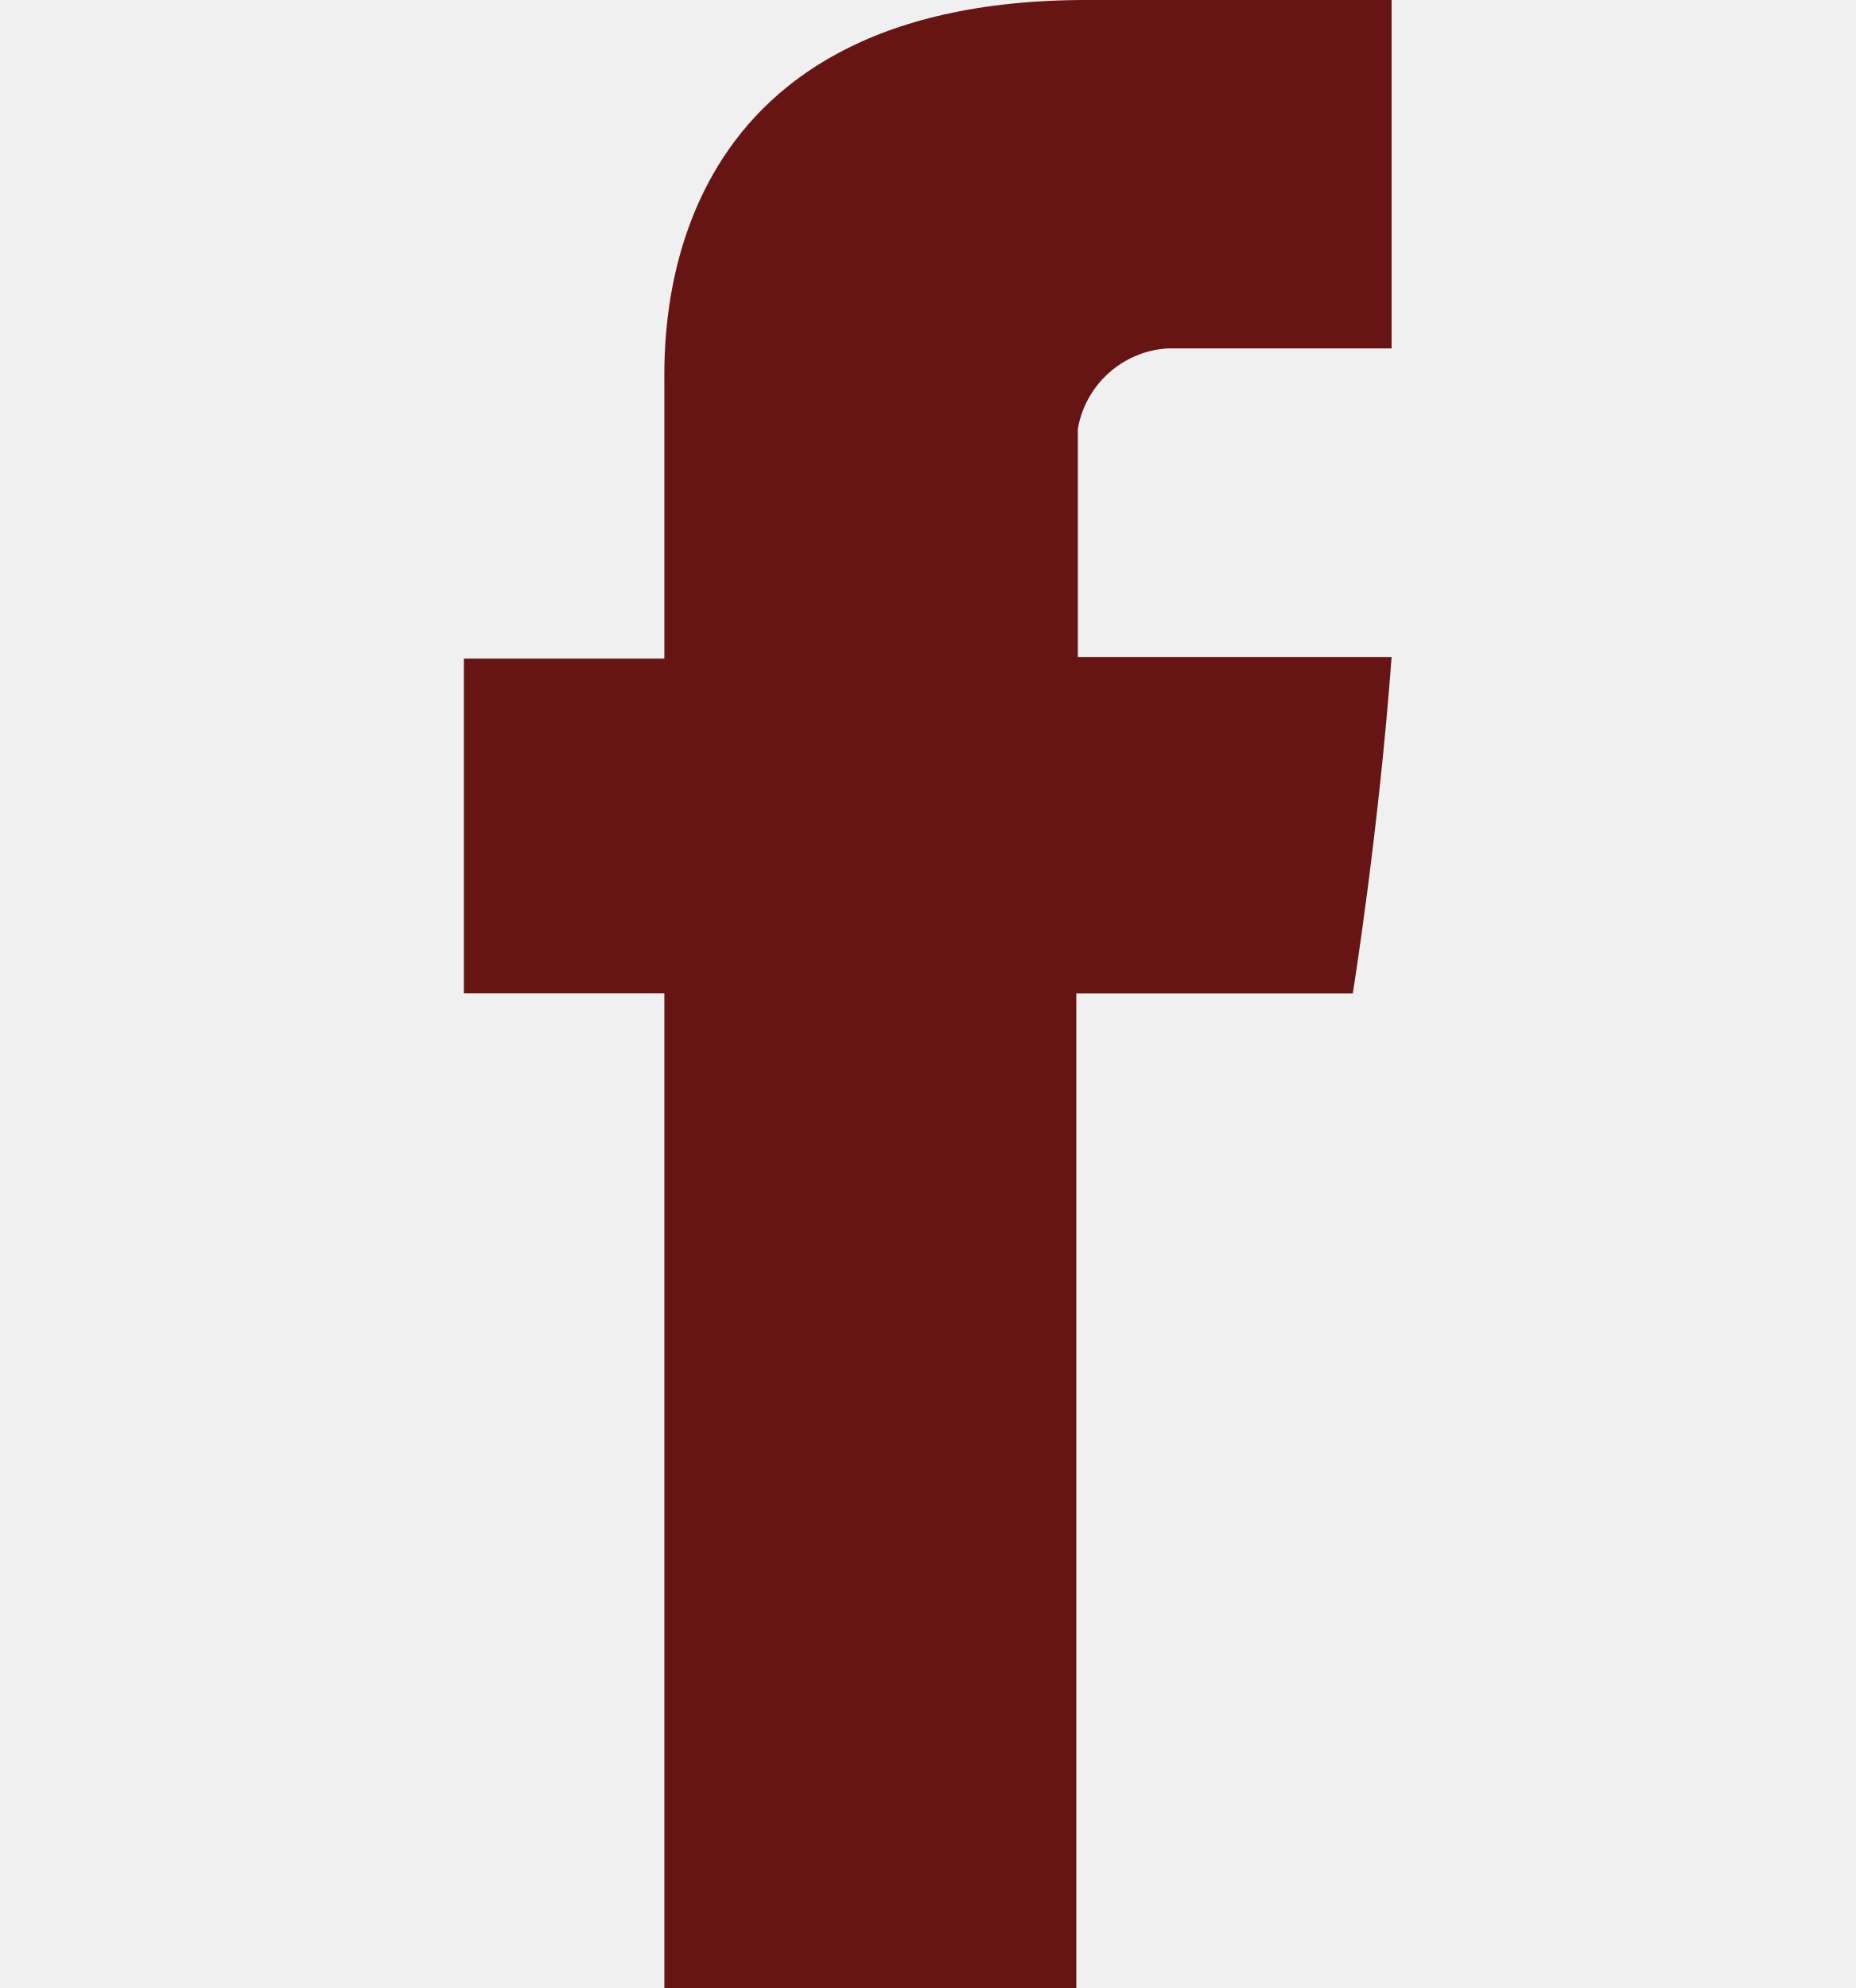
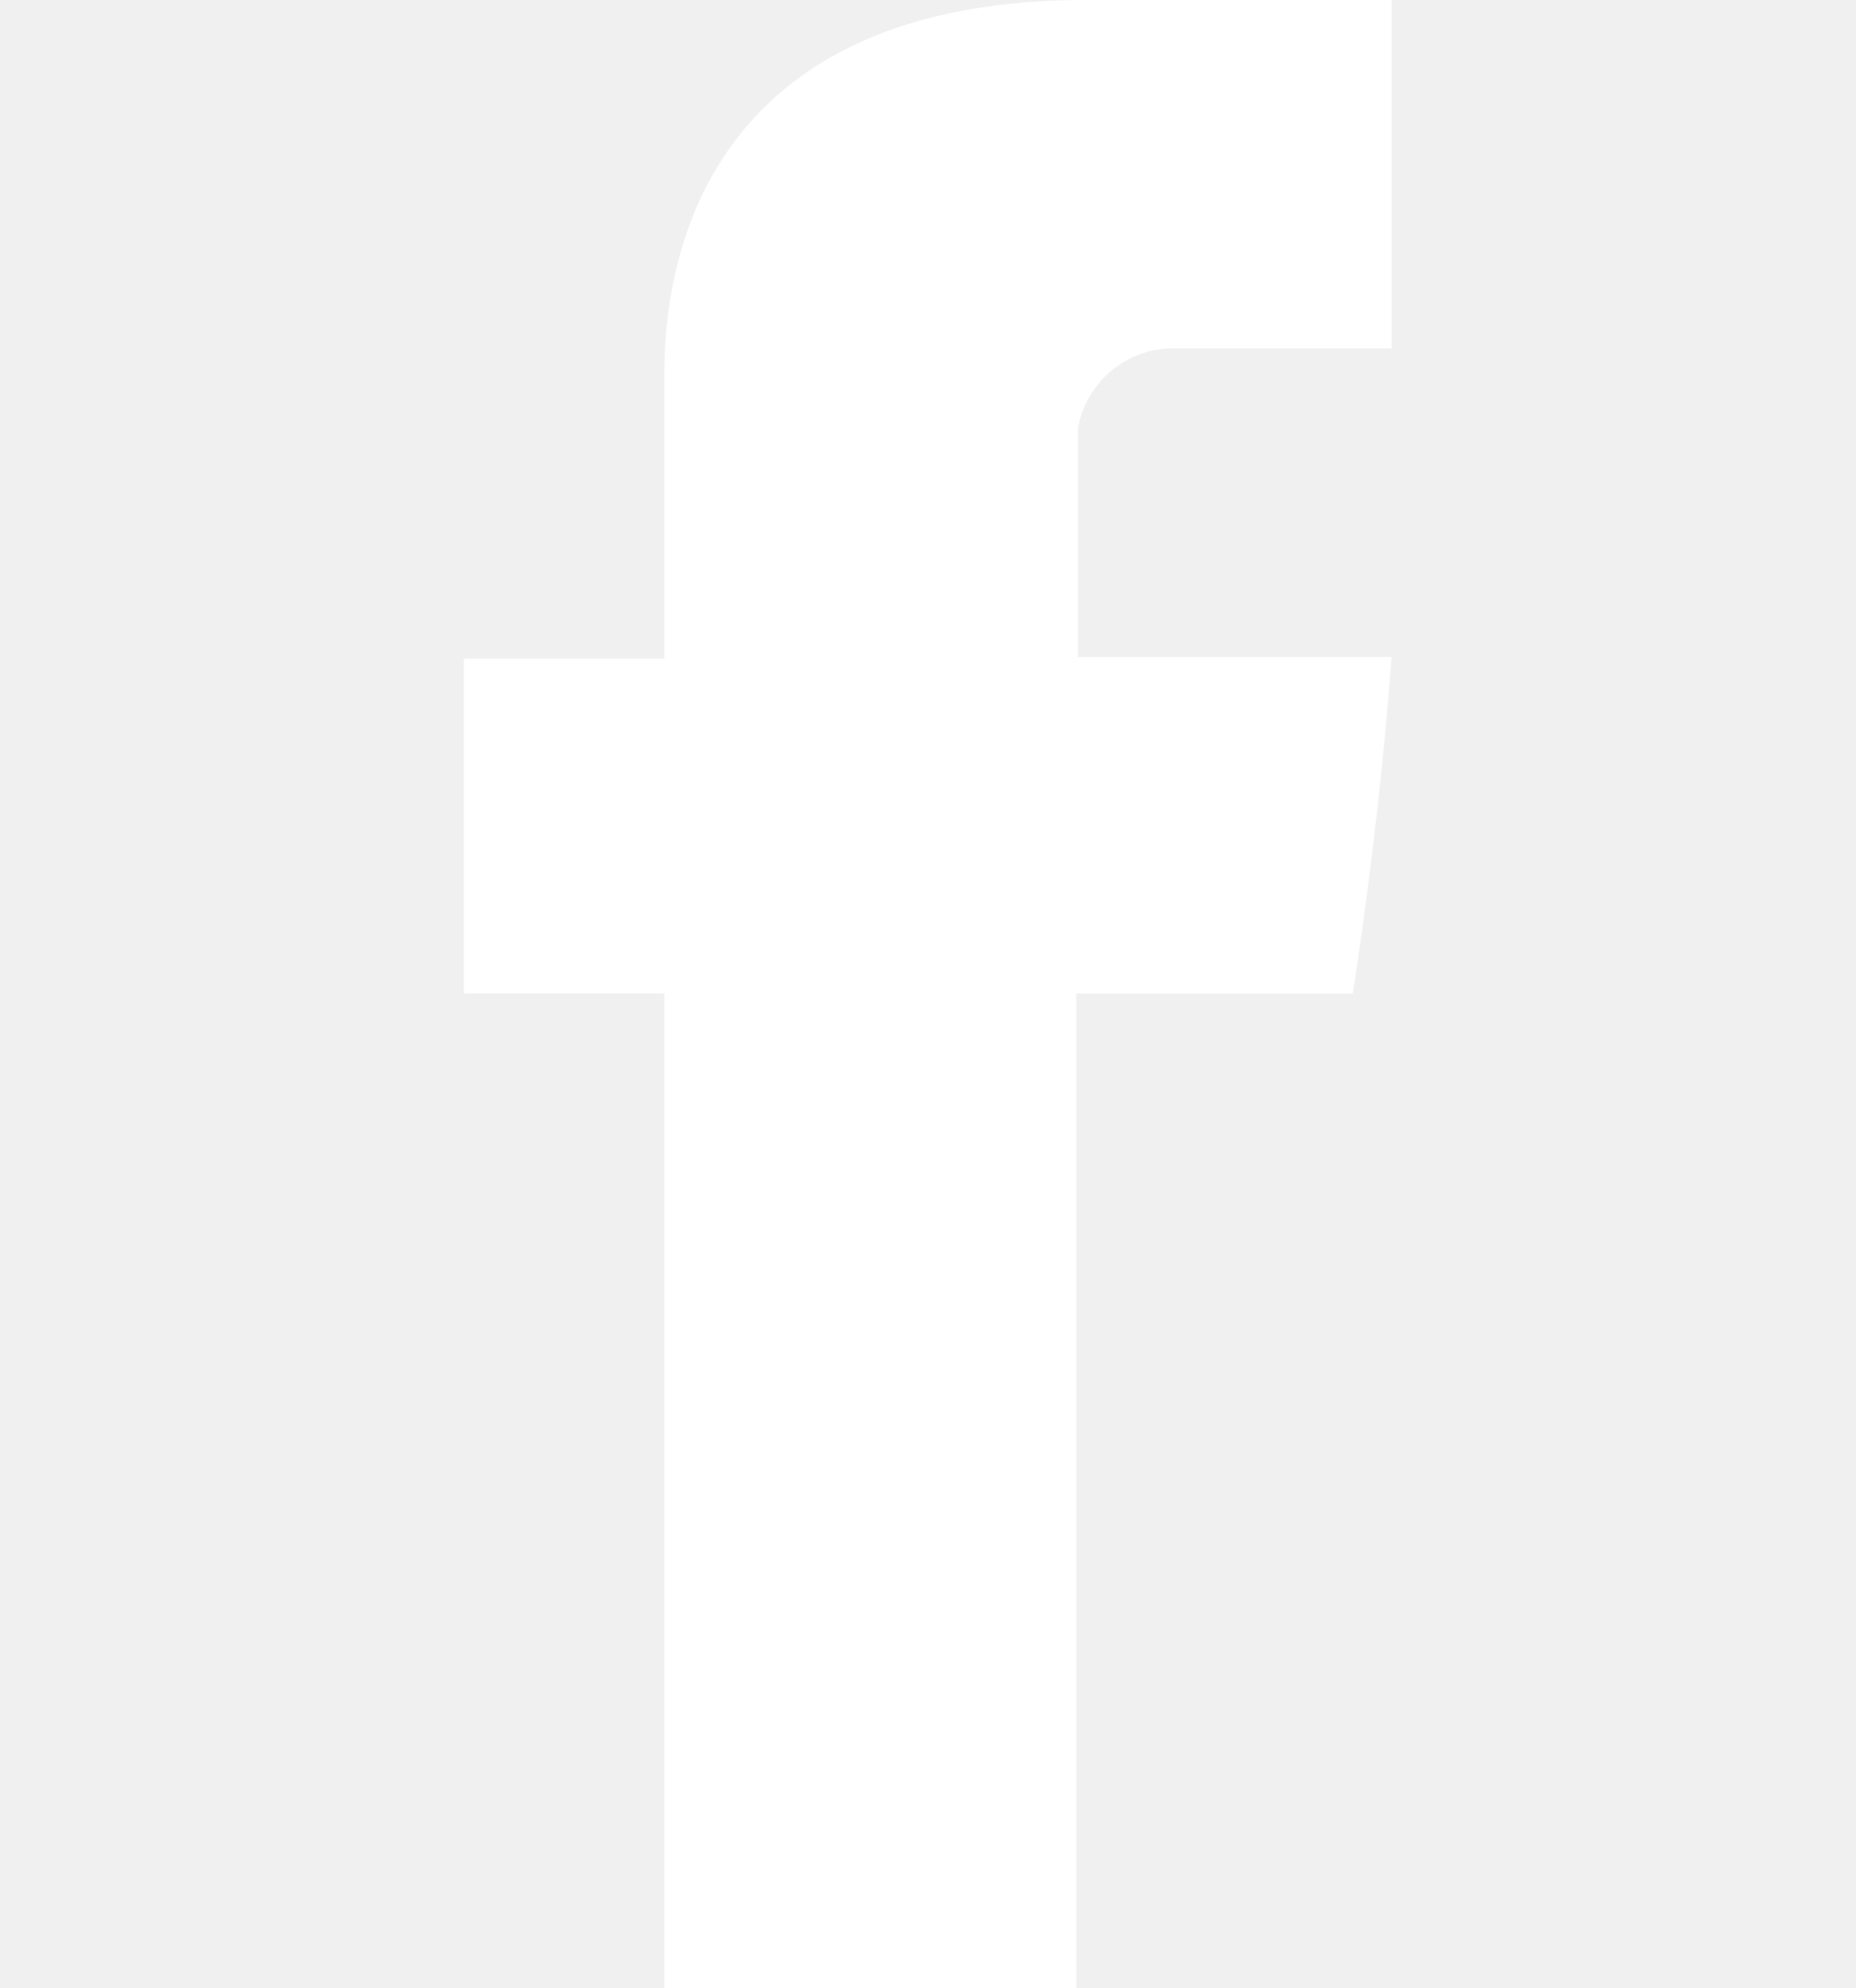
<svg xmlns="http://www.w3.org/2000/svg" viewBox="0 0 14.335 15.36">
  <defs>
    <style>
      .cls-1 {
        fill: none;
      }

      .cls-2 {
        clip-path: url(#clip-path);
      }

      .cls-3 {
-         fill: #671414;
+         fill: #fff;
+       }
+       .cls-3:hover{
+         fill: red;
      }
    </style>
    <clipPath id="clip-path">
      <rect id="Rectangle_717" data-name="Rectangle 717" class="cls-1" width="14.336" height="15.36" />
    </clipPath>
  </defs>
  <g id="Mask_Group_7" data-name="Mask Group 7" class="cls-2" transform="translate(0 0)">
    <g id="facebook" transform="translate(3.584 0)">
      <path id="Facebook-2" data-name="Facebook" class="cls-3" d="M9.549,2.975V5.089H8V7.675H9.549V15.36h3.183V7.676h2.136s.2-1.24.3-2.6H12.744V3.312a.751.751,0,0,1,.69-.62h1.734V0H12.81C9.471,0,9.549,2.588,9.549,2.975Z" transform="translate(-8 0)" />
    </g>
  </g>
</svg>
